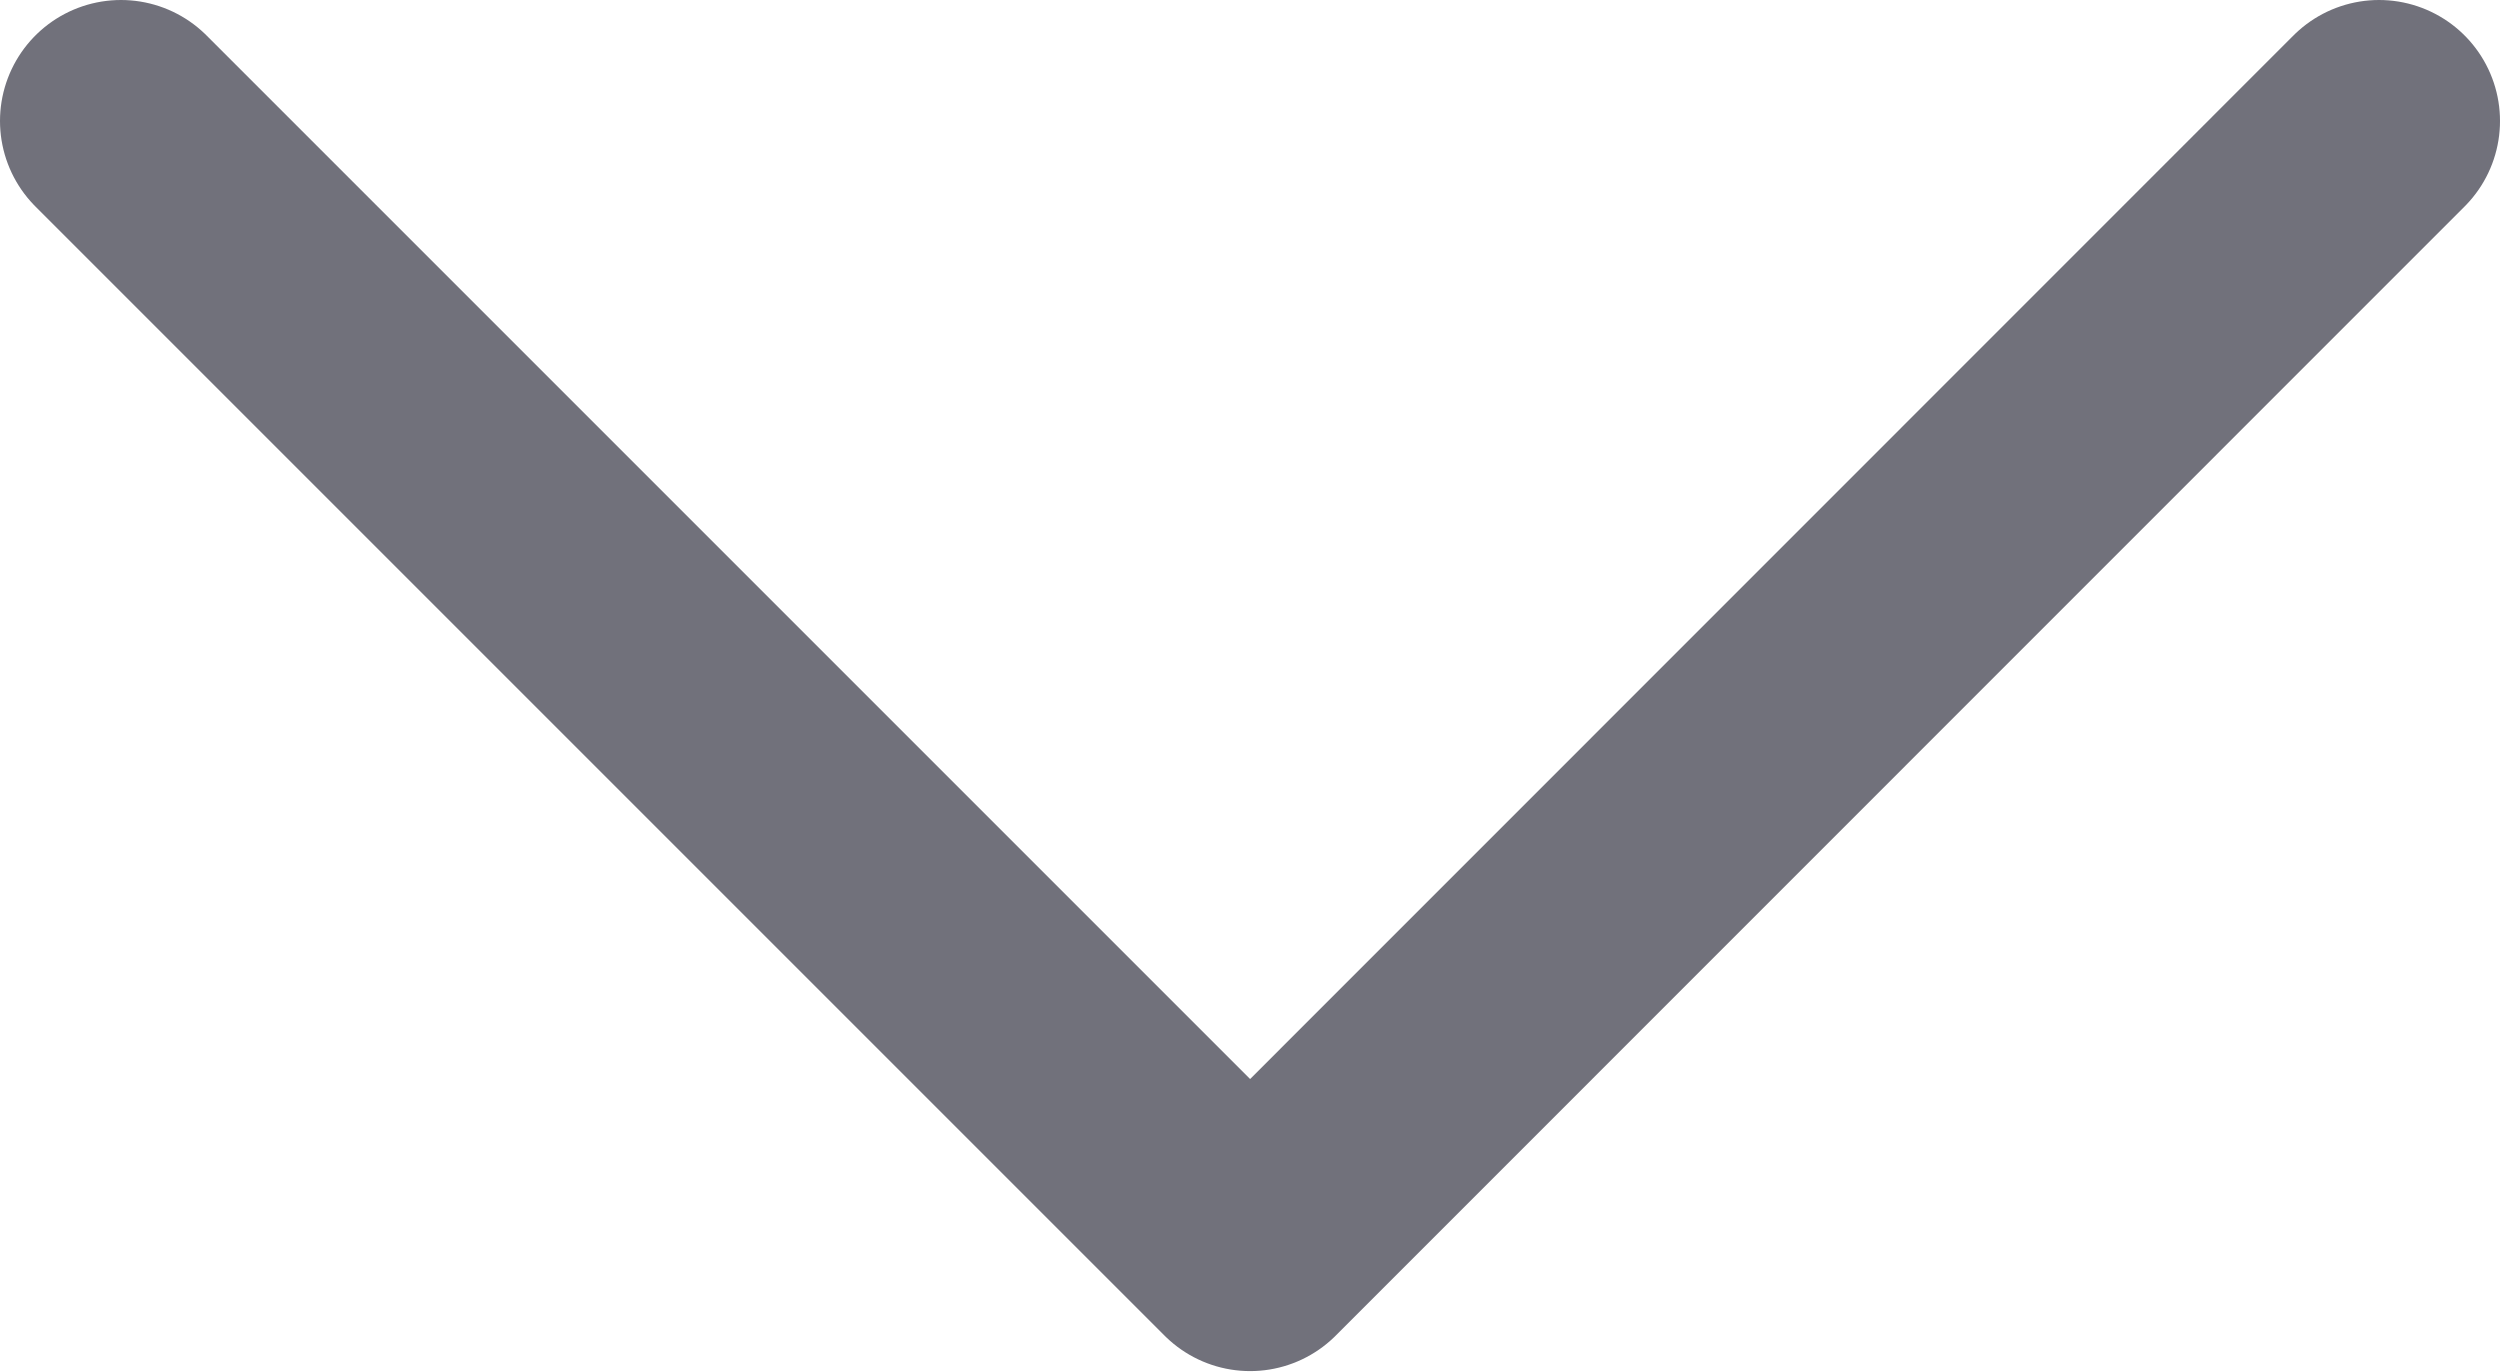
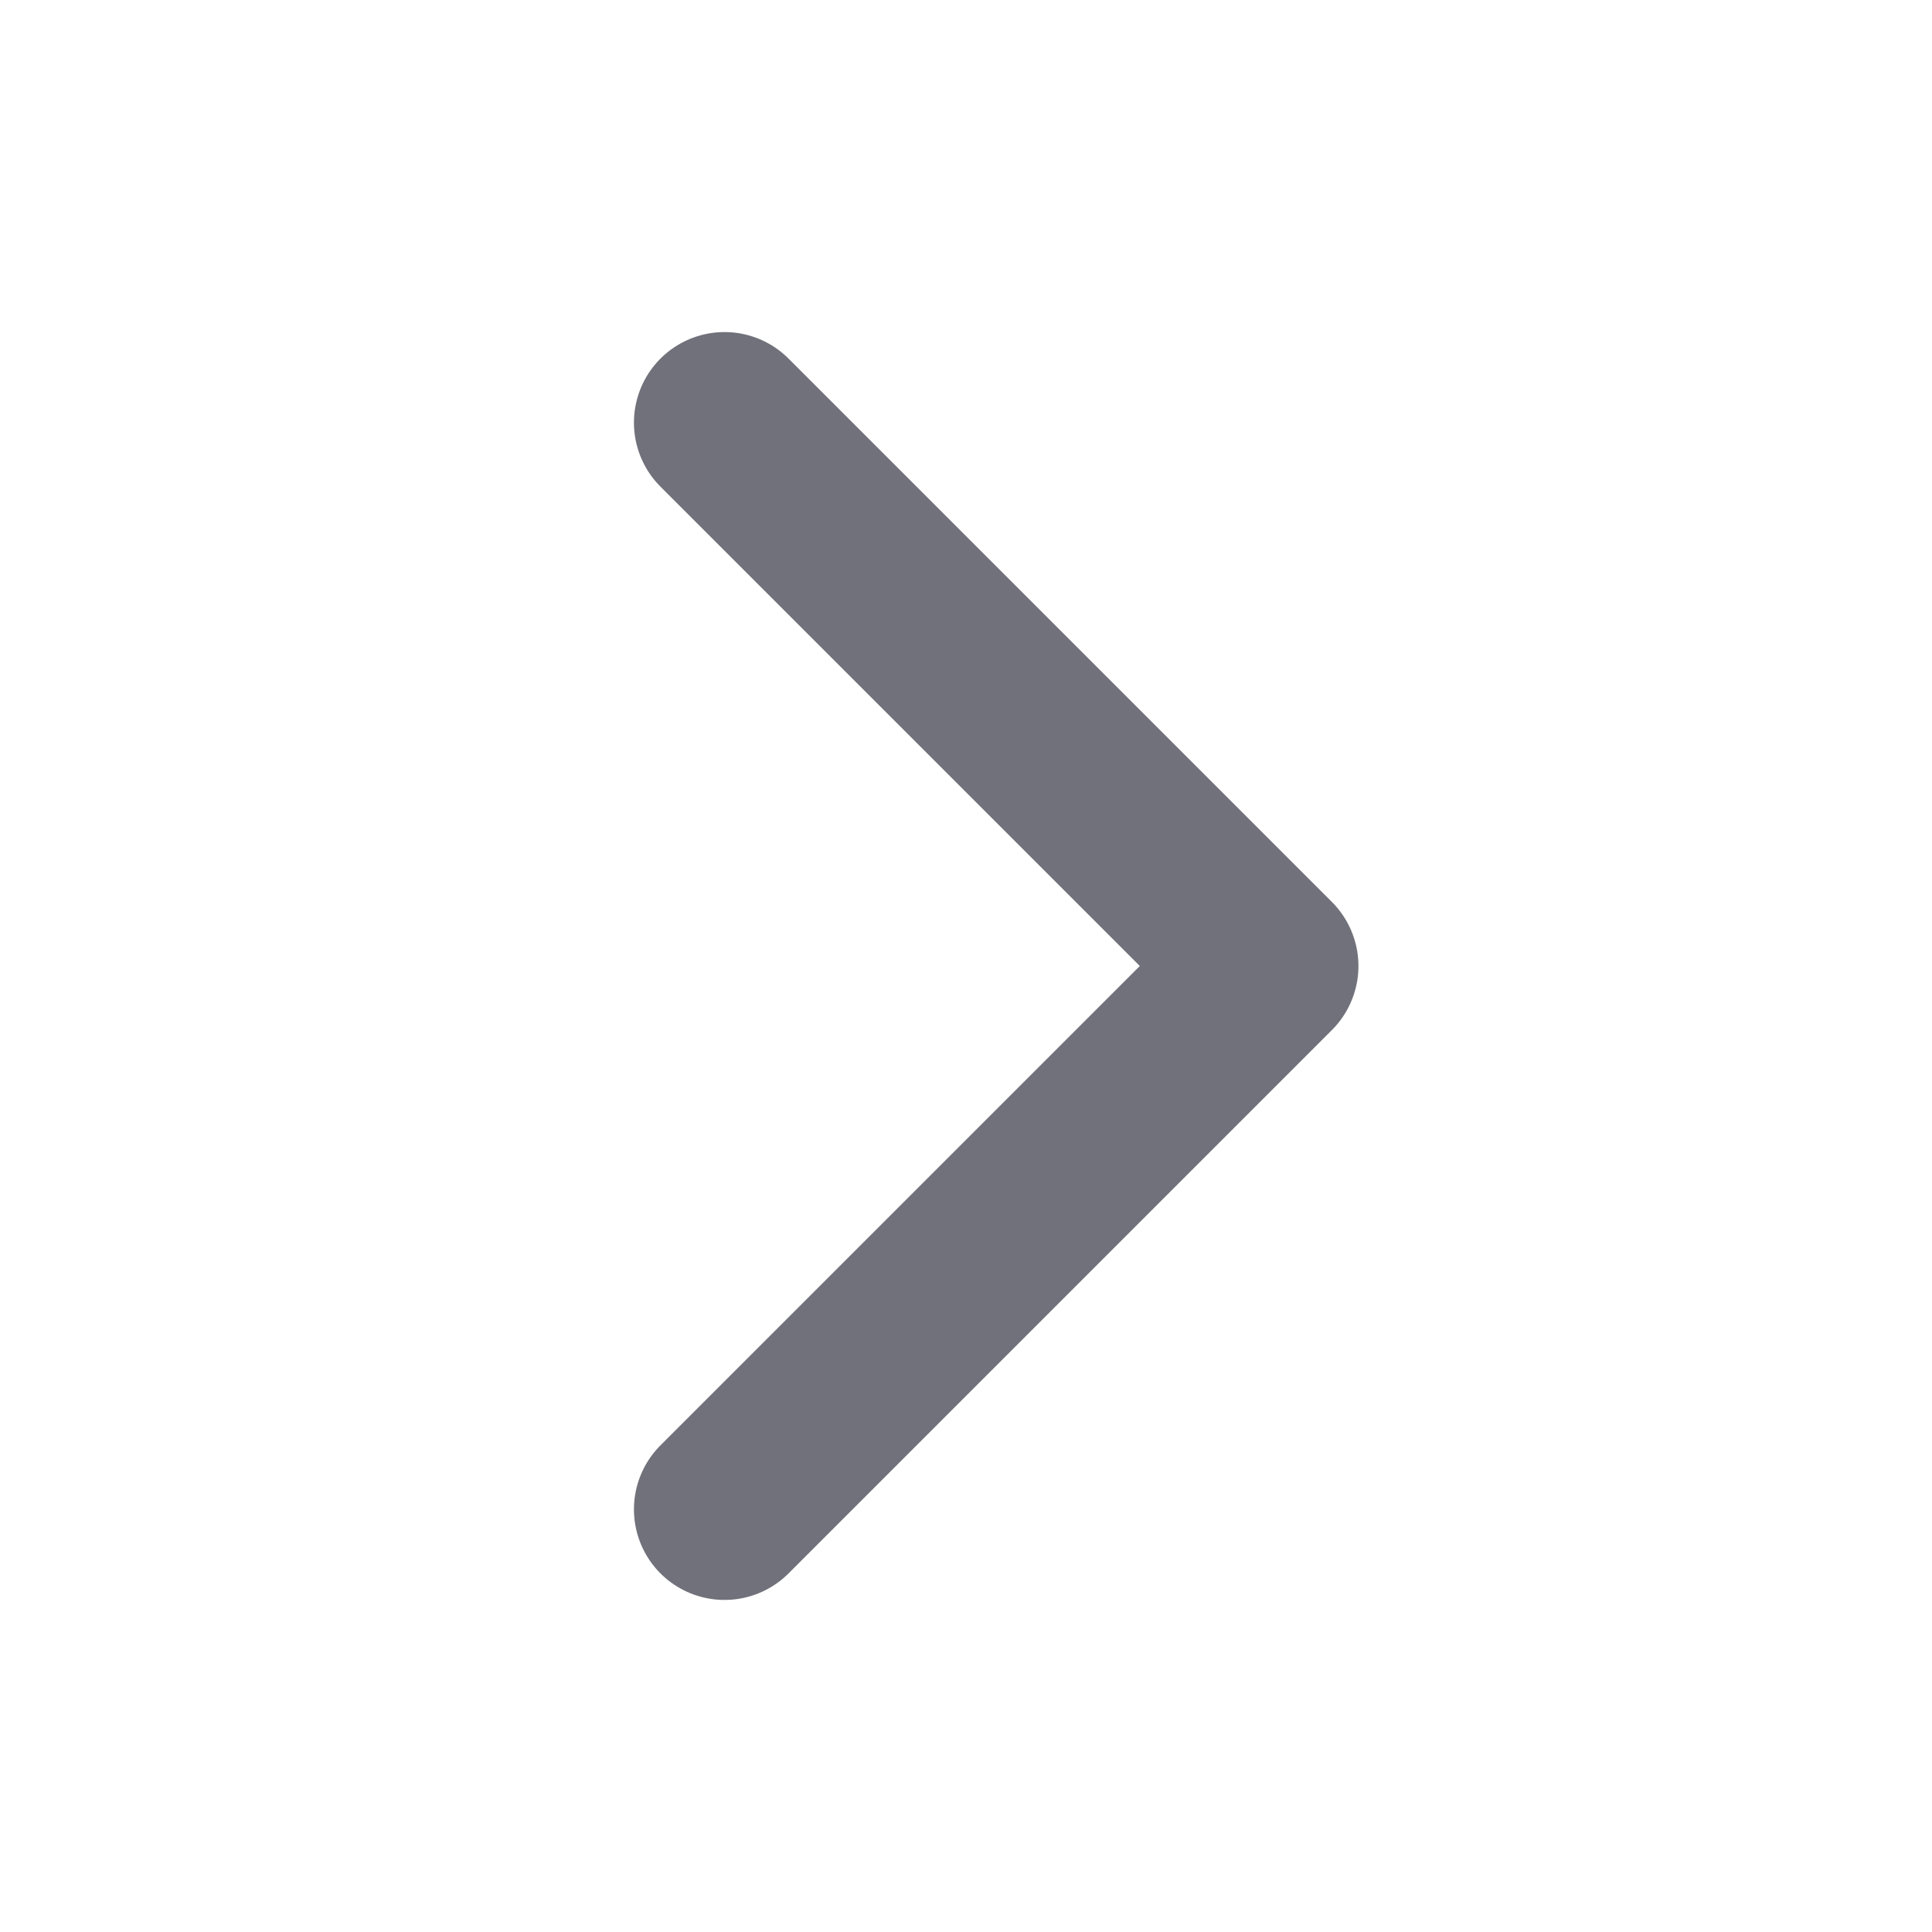
- <svg xmlns="http://www.w3.org/2000/svg" preserveAspectRatio="none" overflow="visible" style="display: block;" width="10.333" height="5.667" viewBox="0 0 10.333 5.667" fill="none">
-   <path id="Icon" d="M9.833 0.5L5.167 5.167L0.5 0.5" stroke="#71717B" stroke-linecap="round" stroke-linejoin="round" />
+ <svg xmlns="http://www.w3.org/2000/svg" width="16" height="16" viewBox="0 0 16 16" fill="none">
+   <path d="m6 3.5 4.5 4.5L6 12.5" stroke="#71717B" stroke-width="1.5" stroke-linecap="round" stroke-linejoin="round" />
</svg>
